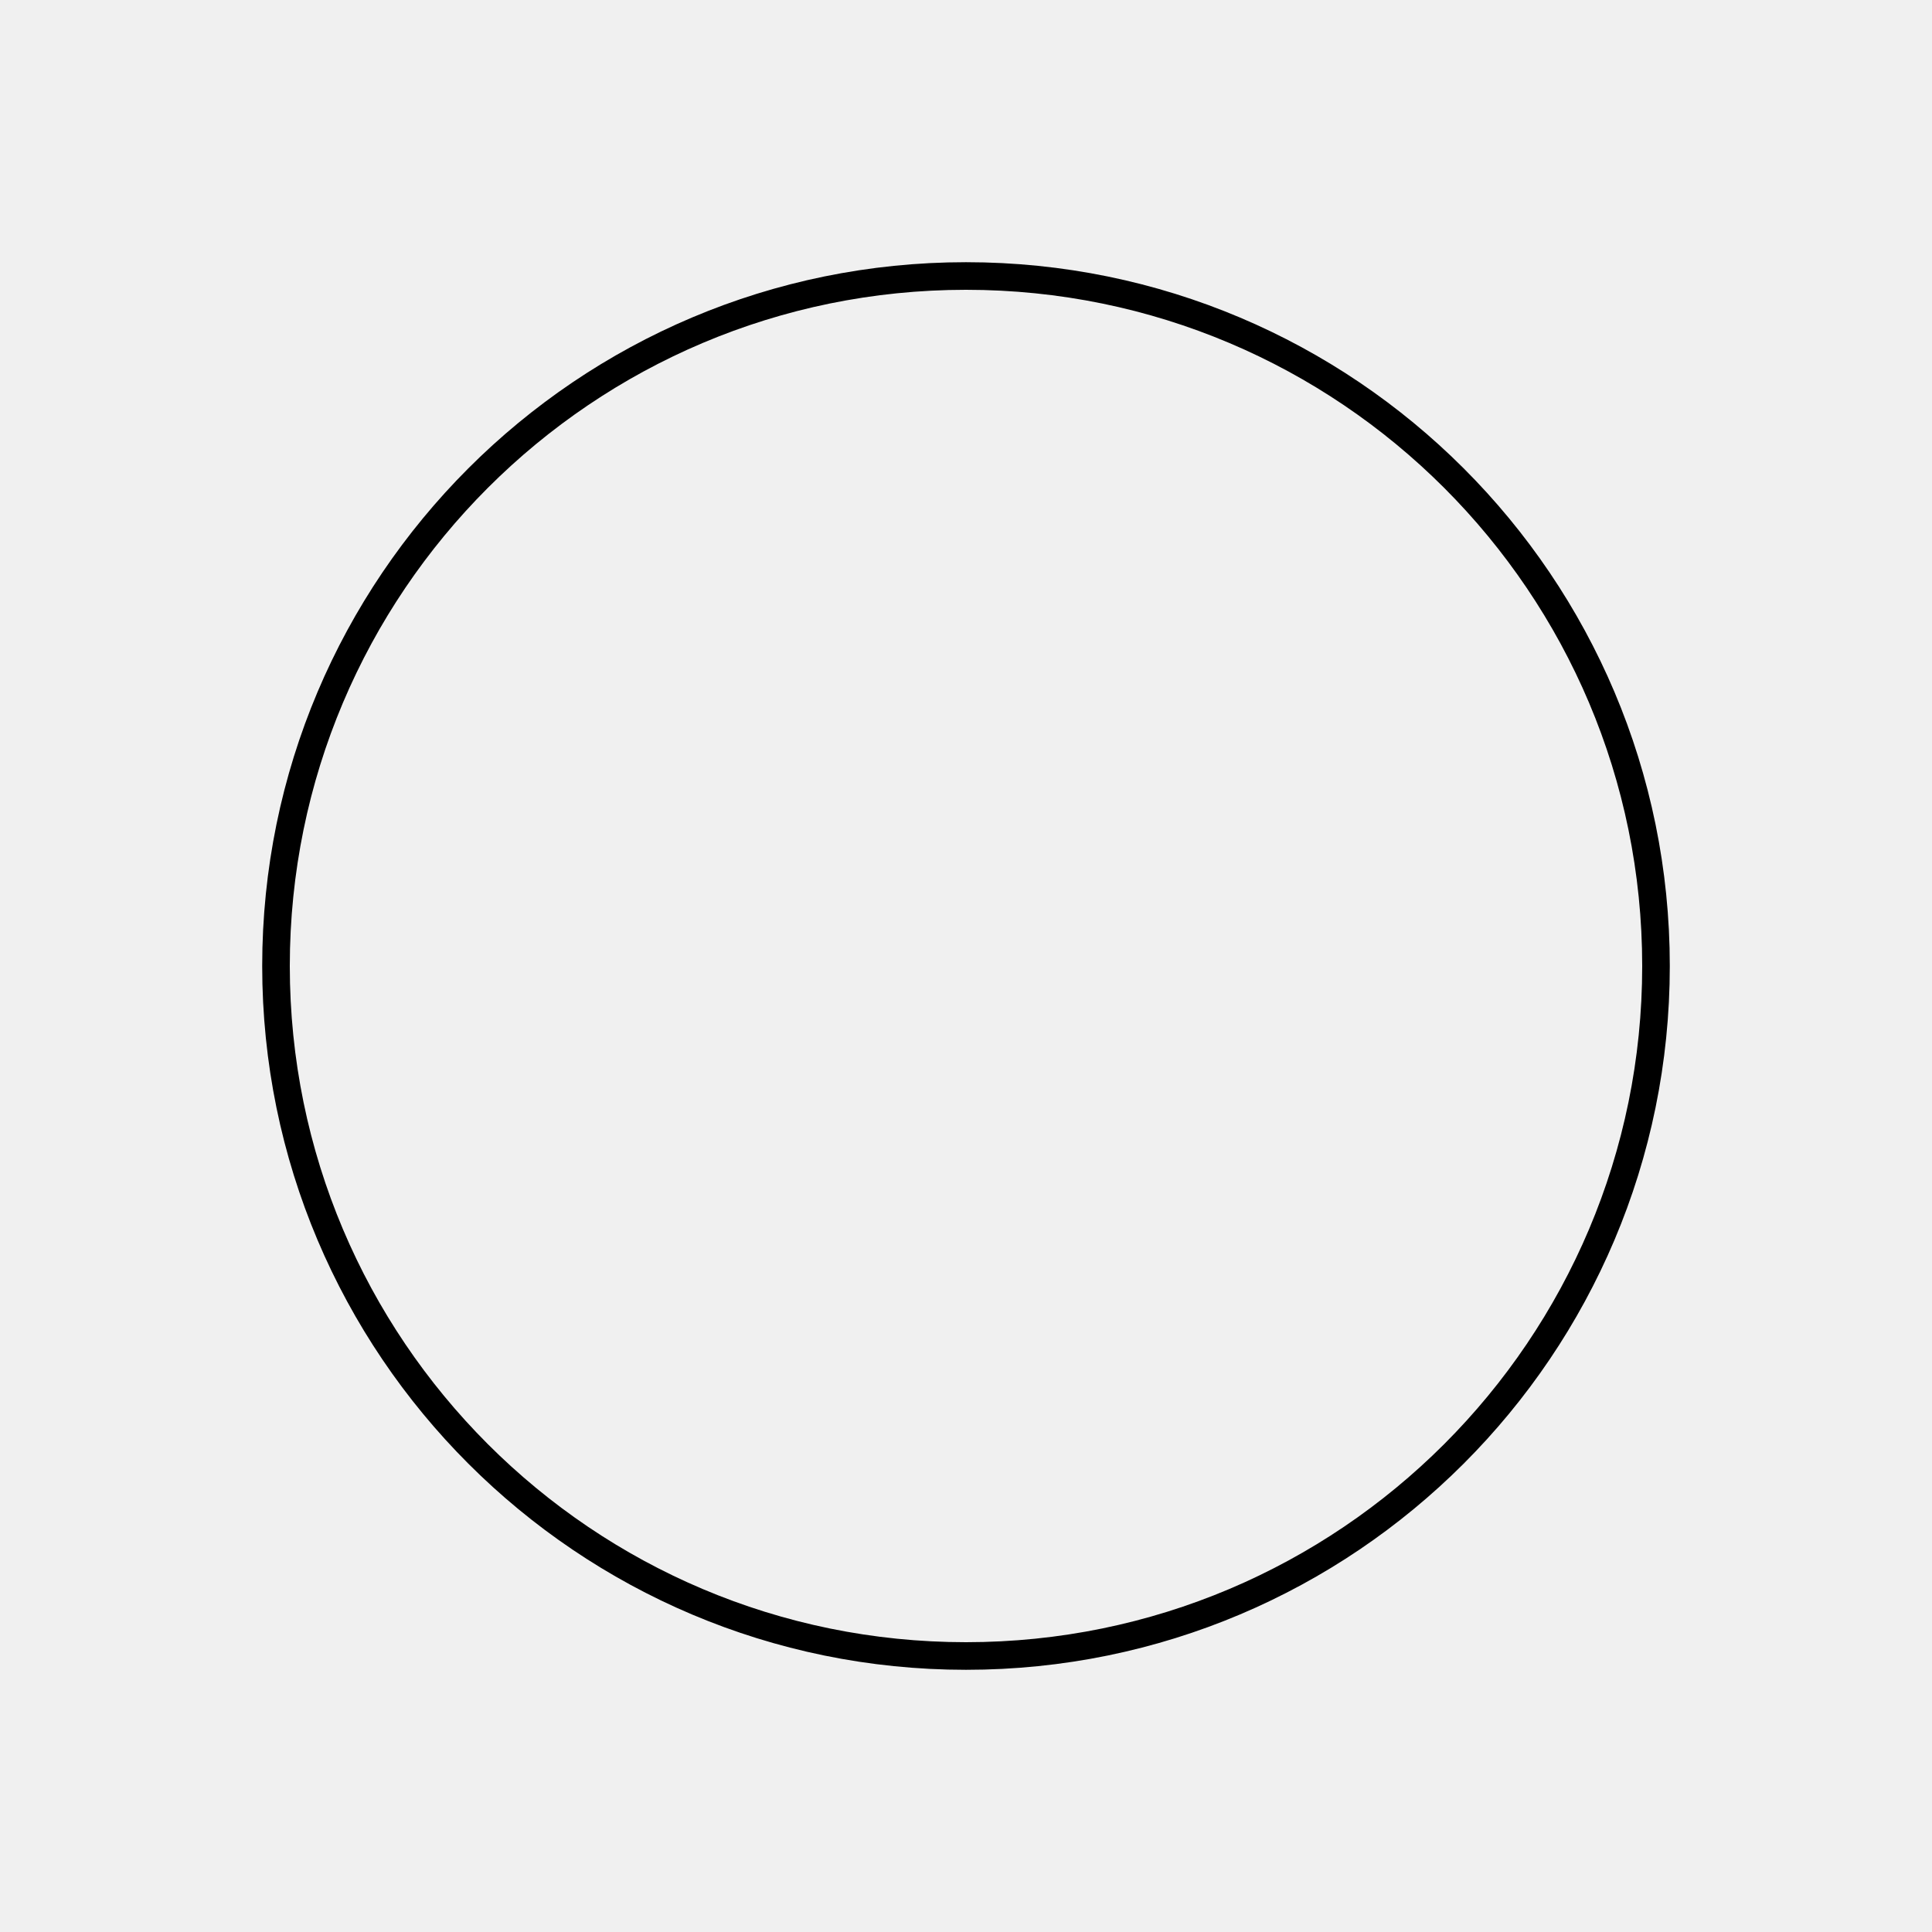
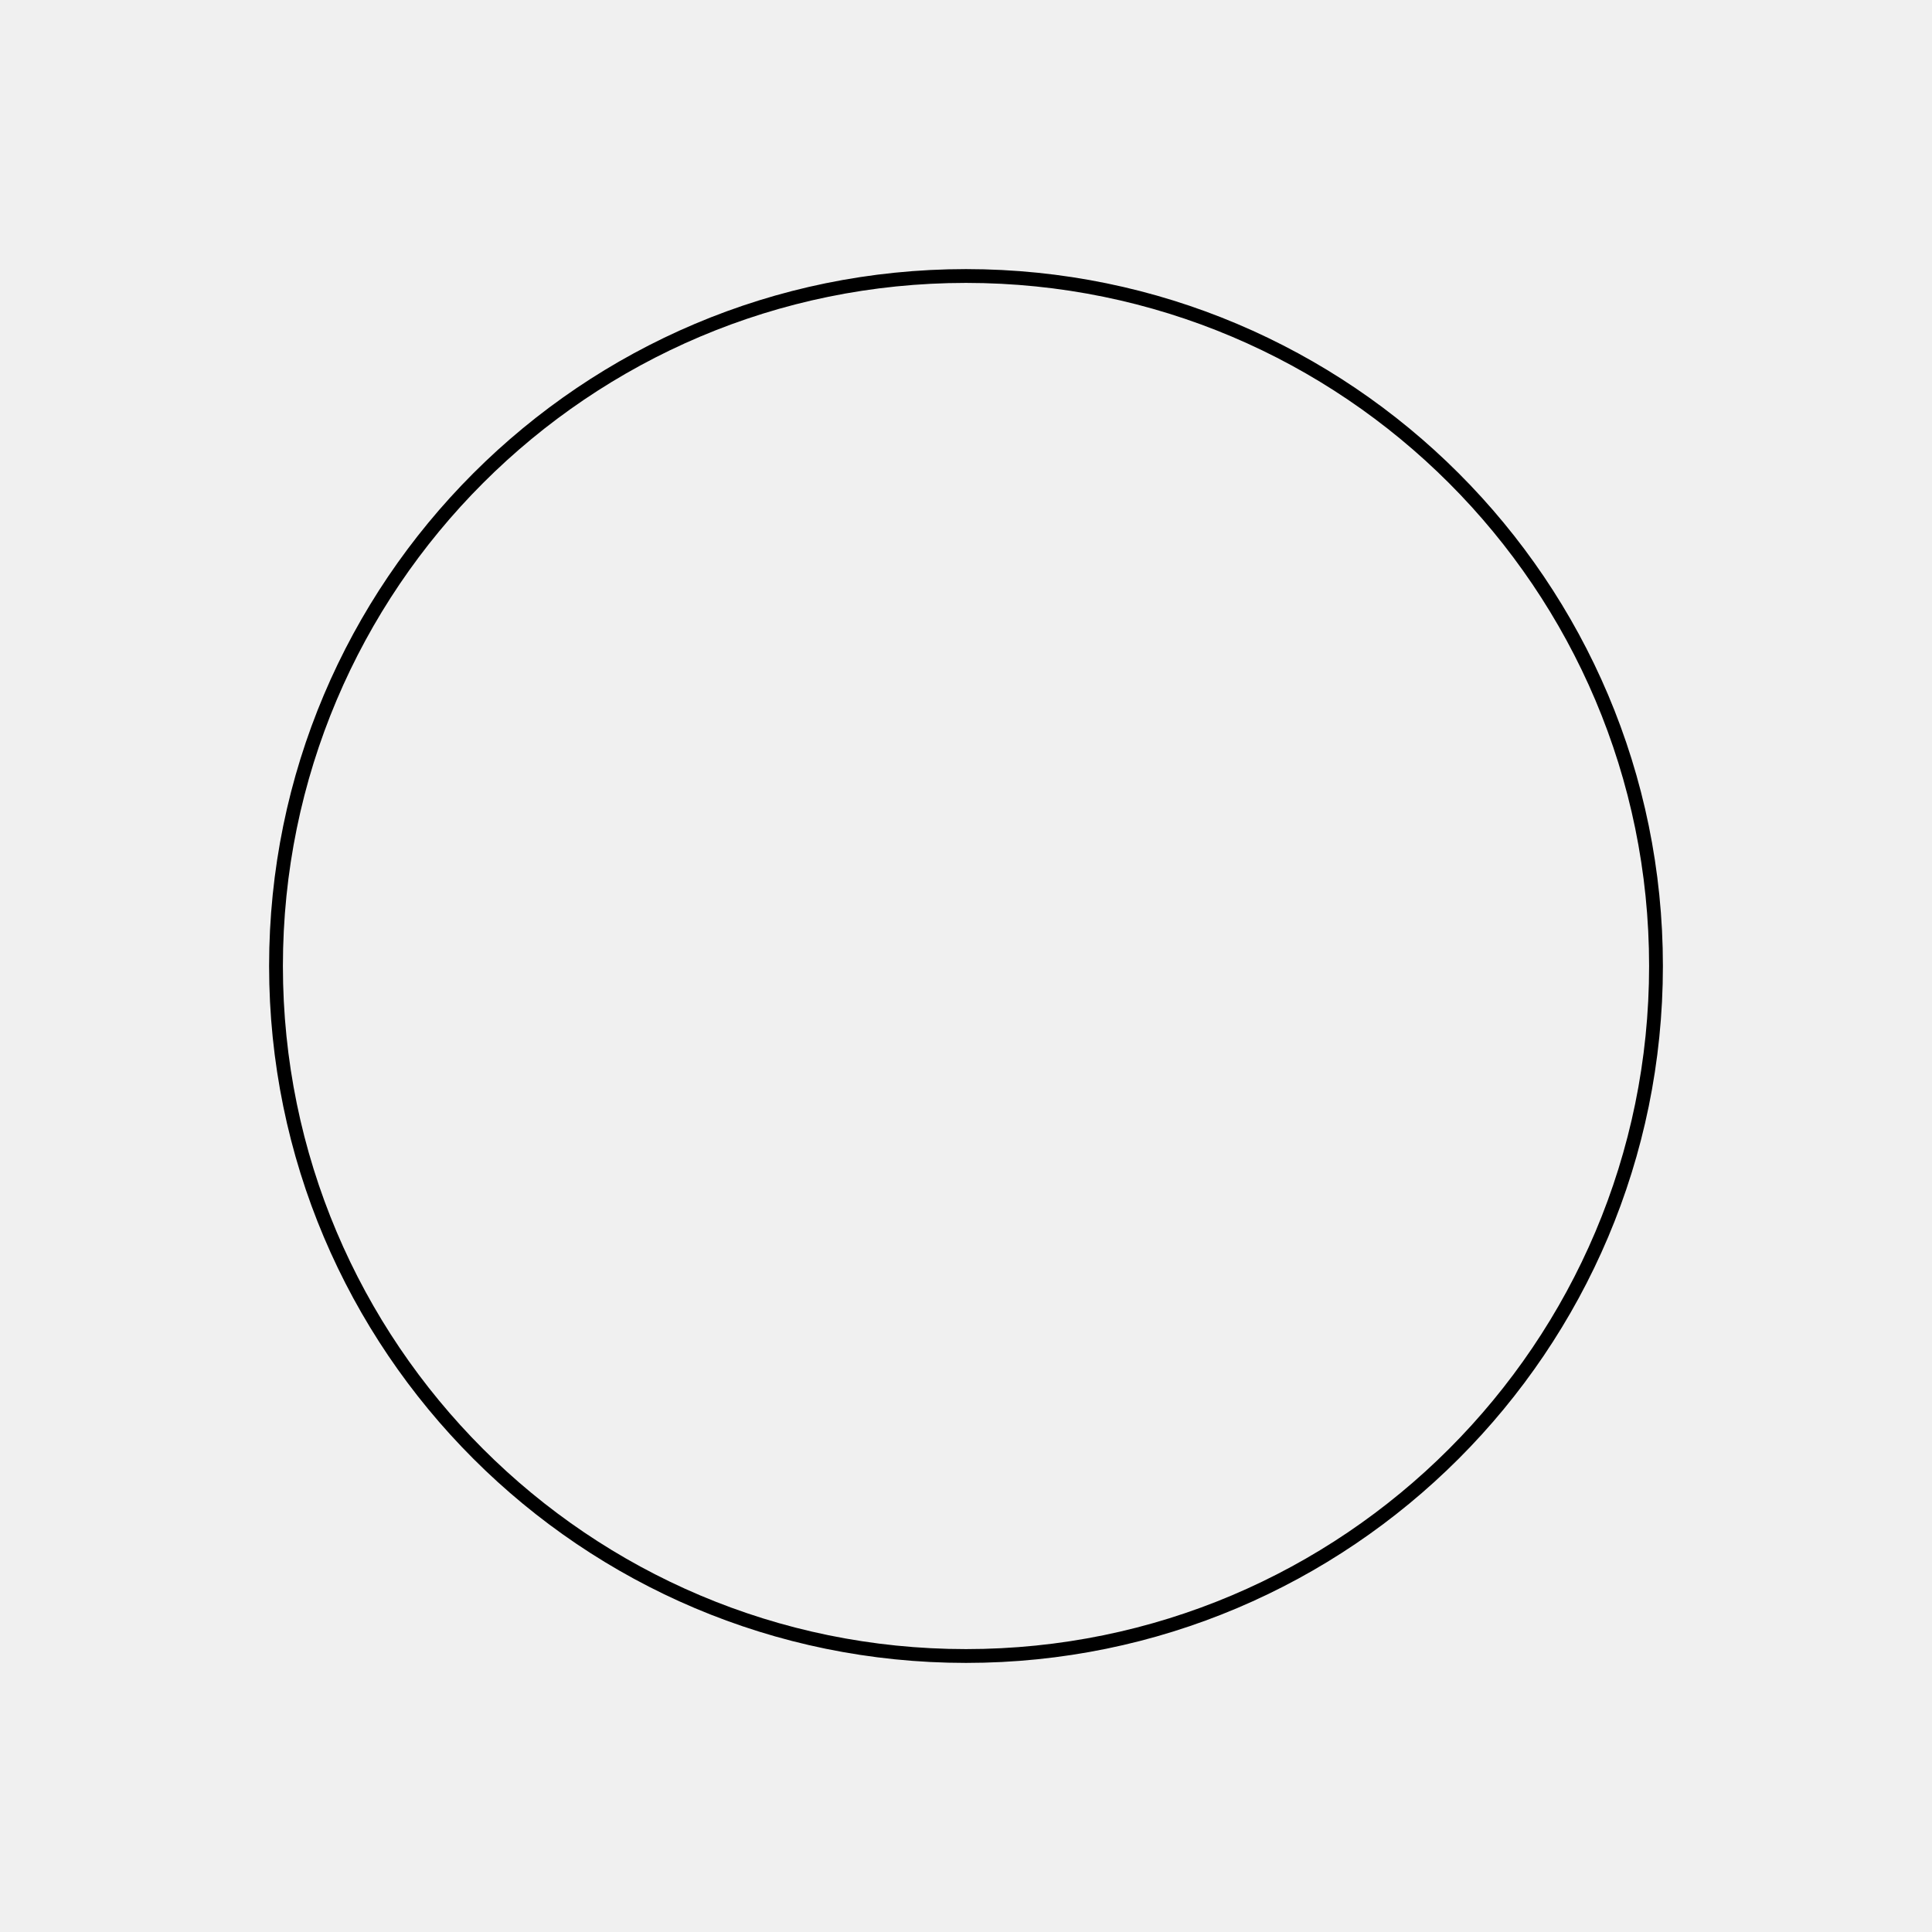
<svg xmlns="http://www.w3.org/2000/svg" version="1.1" id="Warstwa_1" x="0px" y="0px" viewBox="0 0 70 70" style="enable-background:new 0 0 70 70;" xml:space="preserve">
  <style type="text/css">
- 	.st0{fill:none;stroke:#D42200;stroke-miterlimit:10;}
- 	.st1{fill:#FFFFFF;}
- 	.st2{fill:none;stroke:#000000;stroke-miterlimit:10;}
+ 	.st0{fill:none;stroke:#000000;stroke-width:0.5;stroke-miterlimit:10;}
</style>
-   <circle class="st2" cx="35" cy="35" r="25" />
+   <path class="st0" d="M60,35c0,13.8-11.2,25-25,25S10,48.8,10,35s11.2-25,25-25S60,21.2,60,35z" />
</svg>
